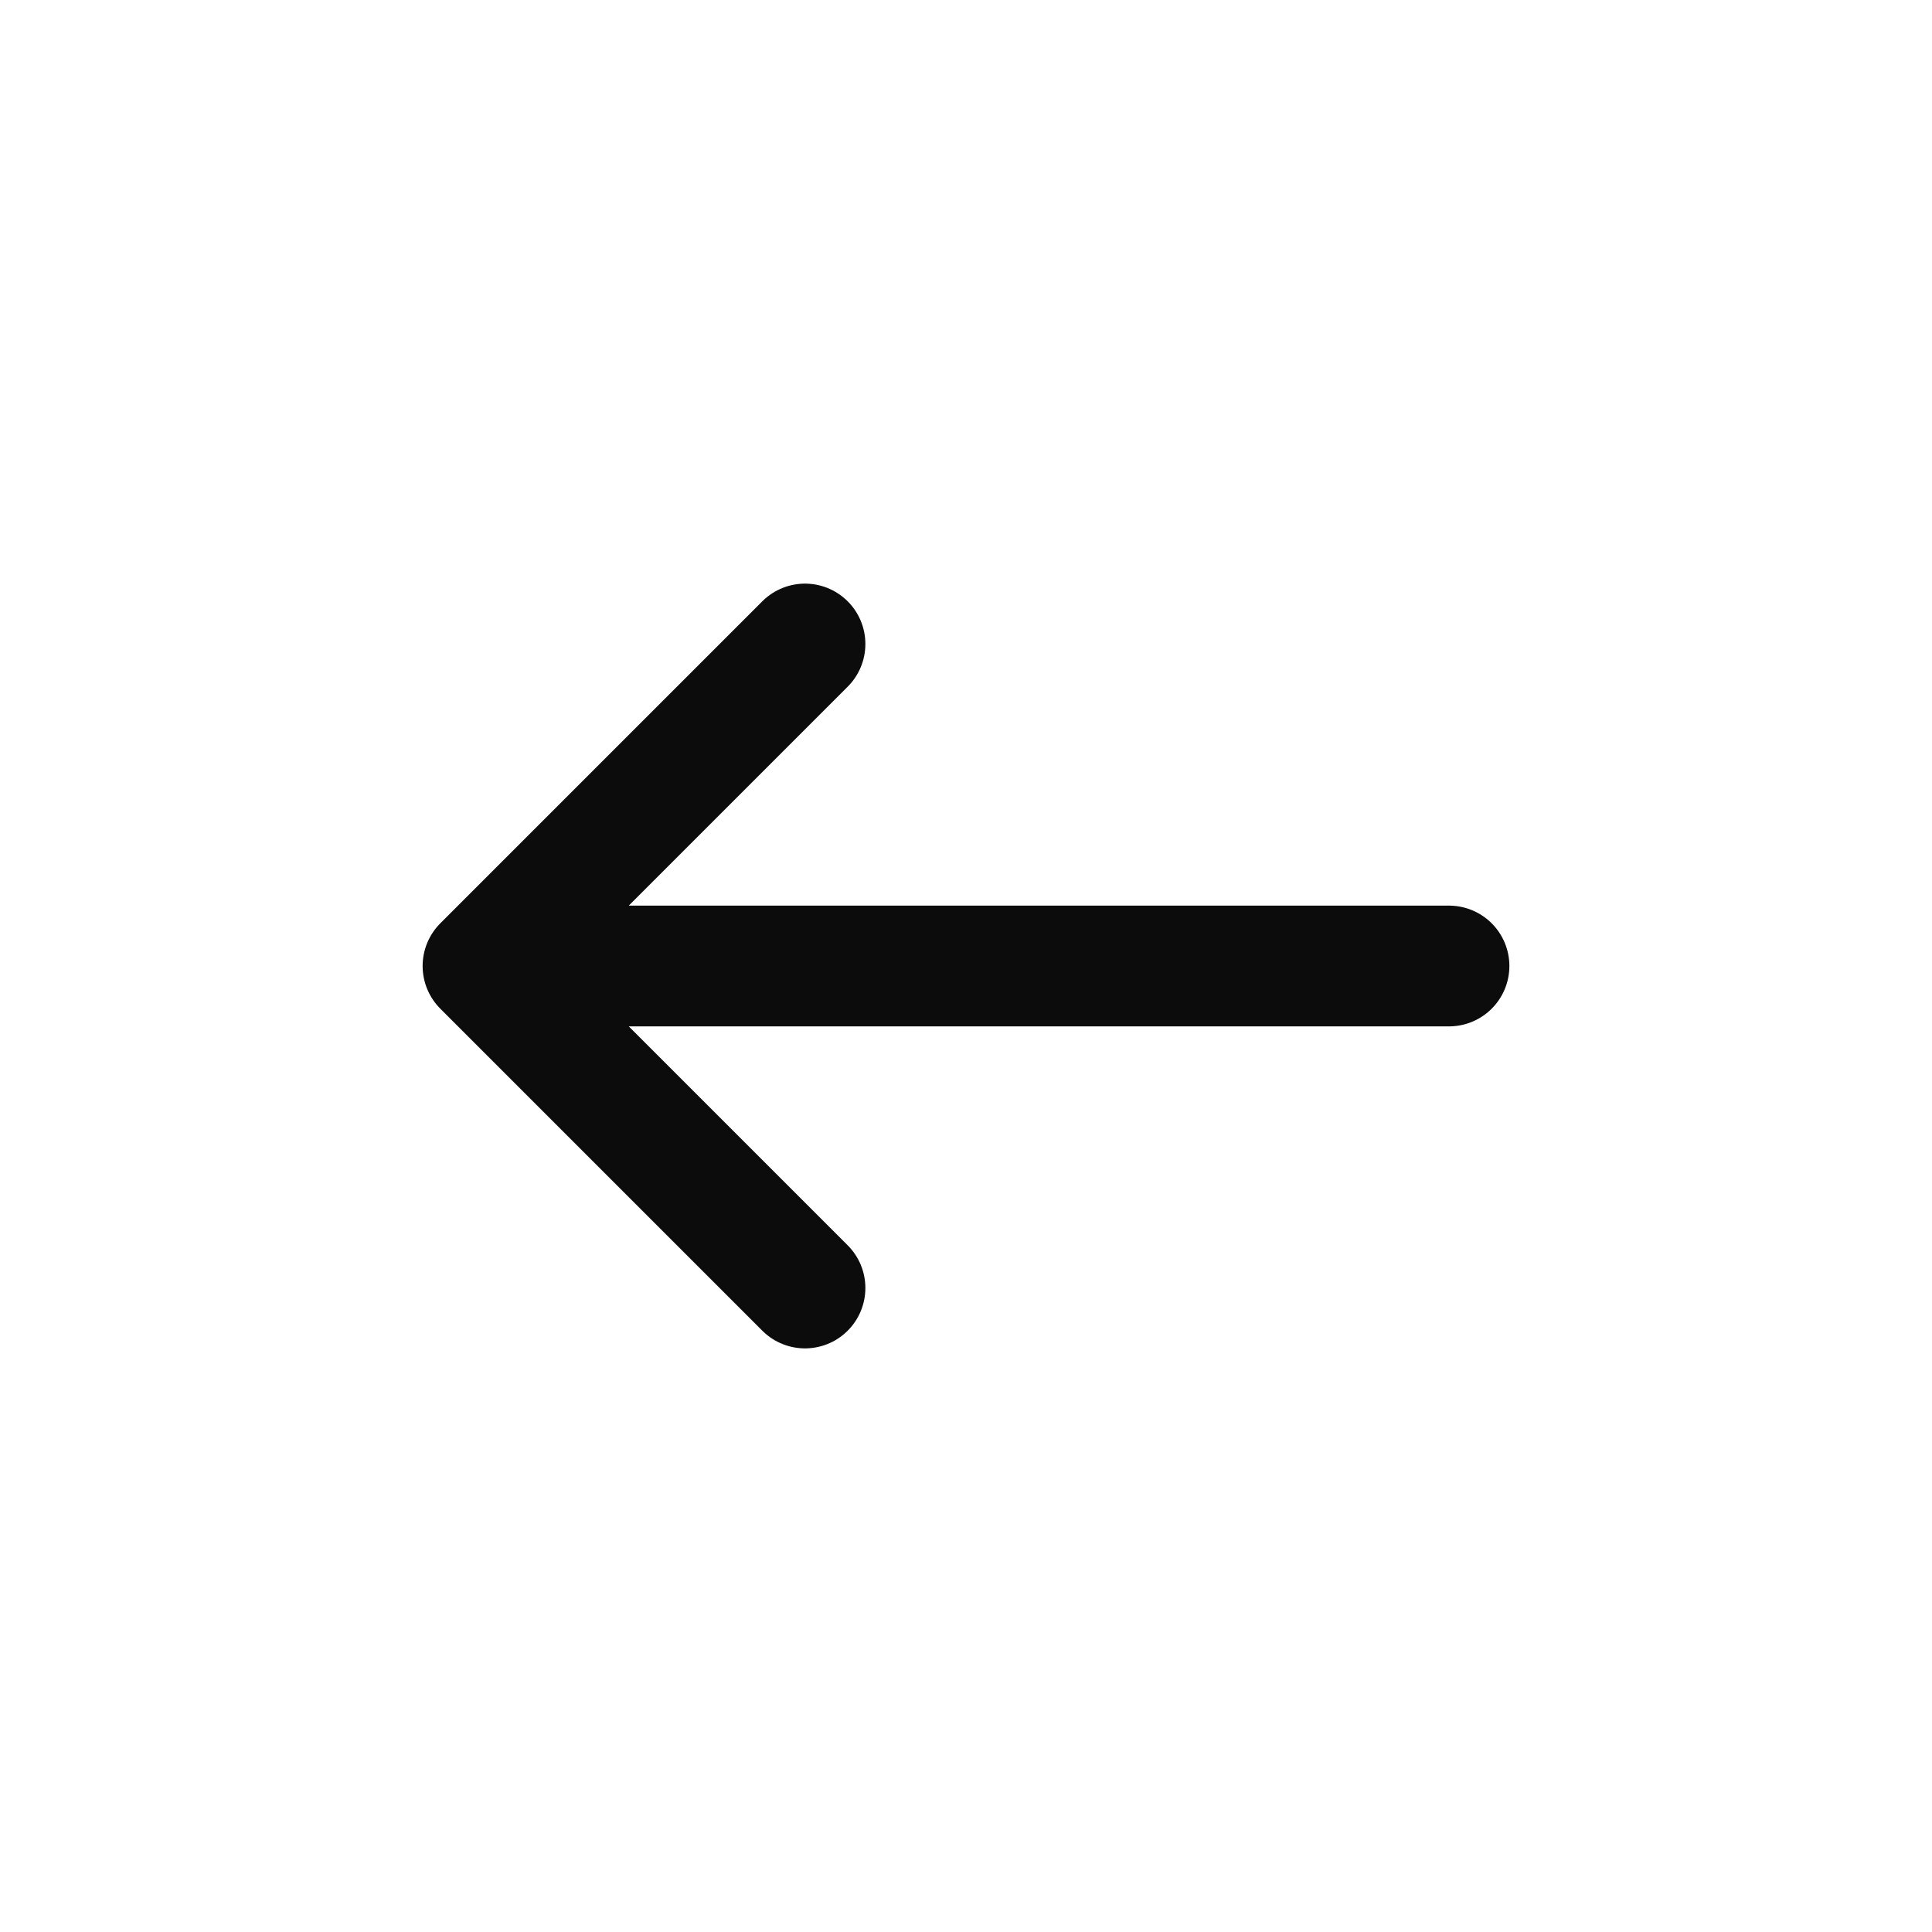
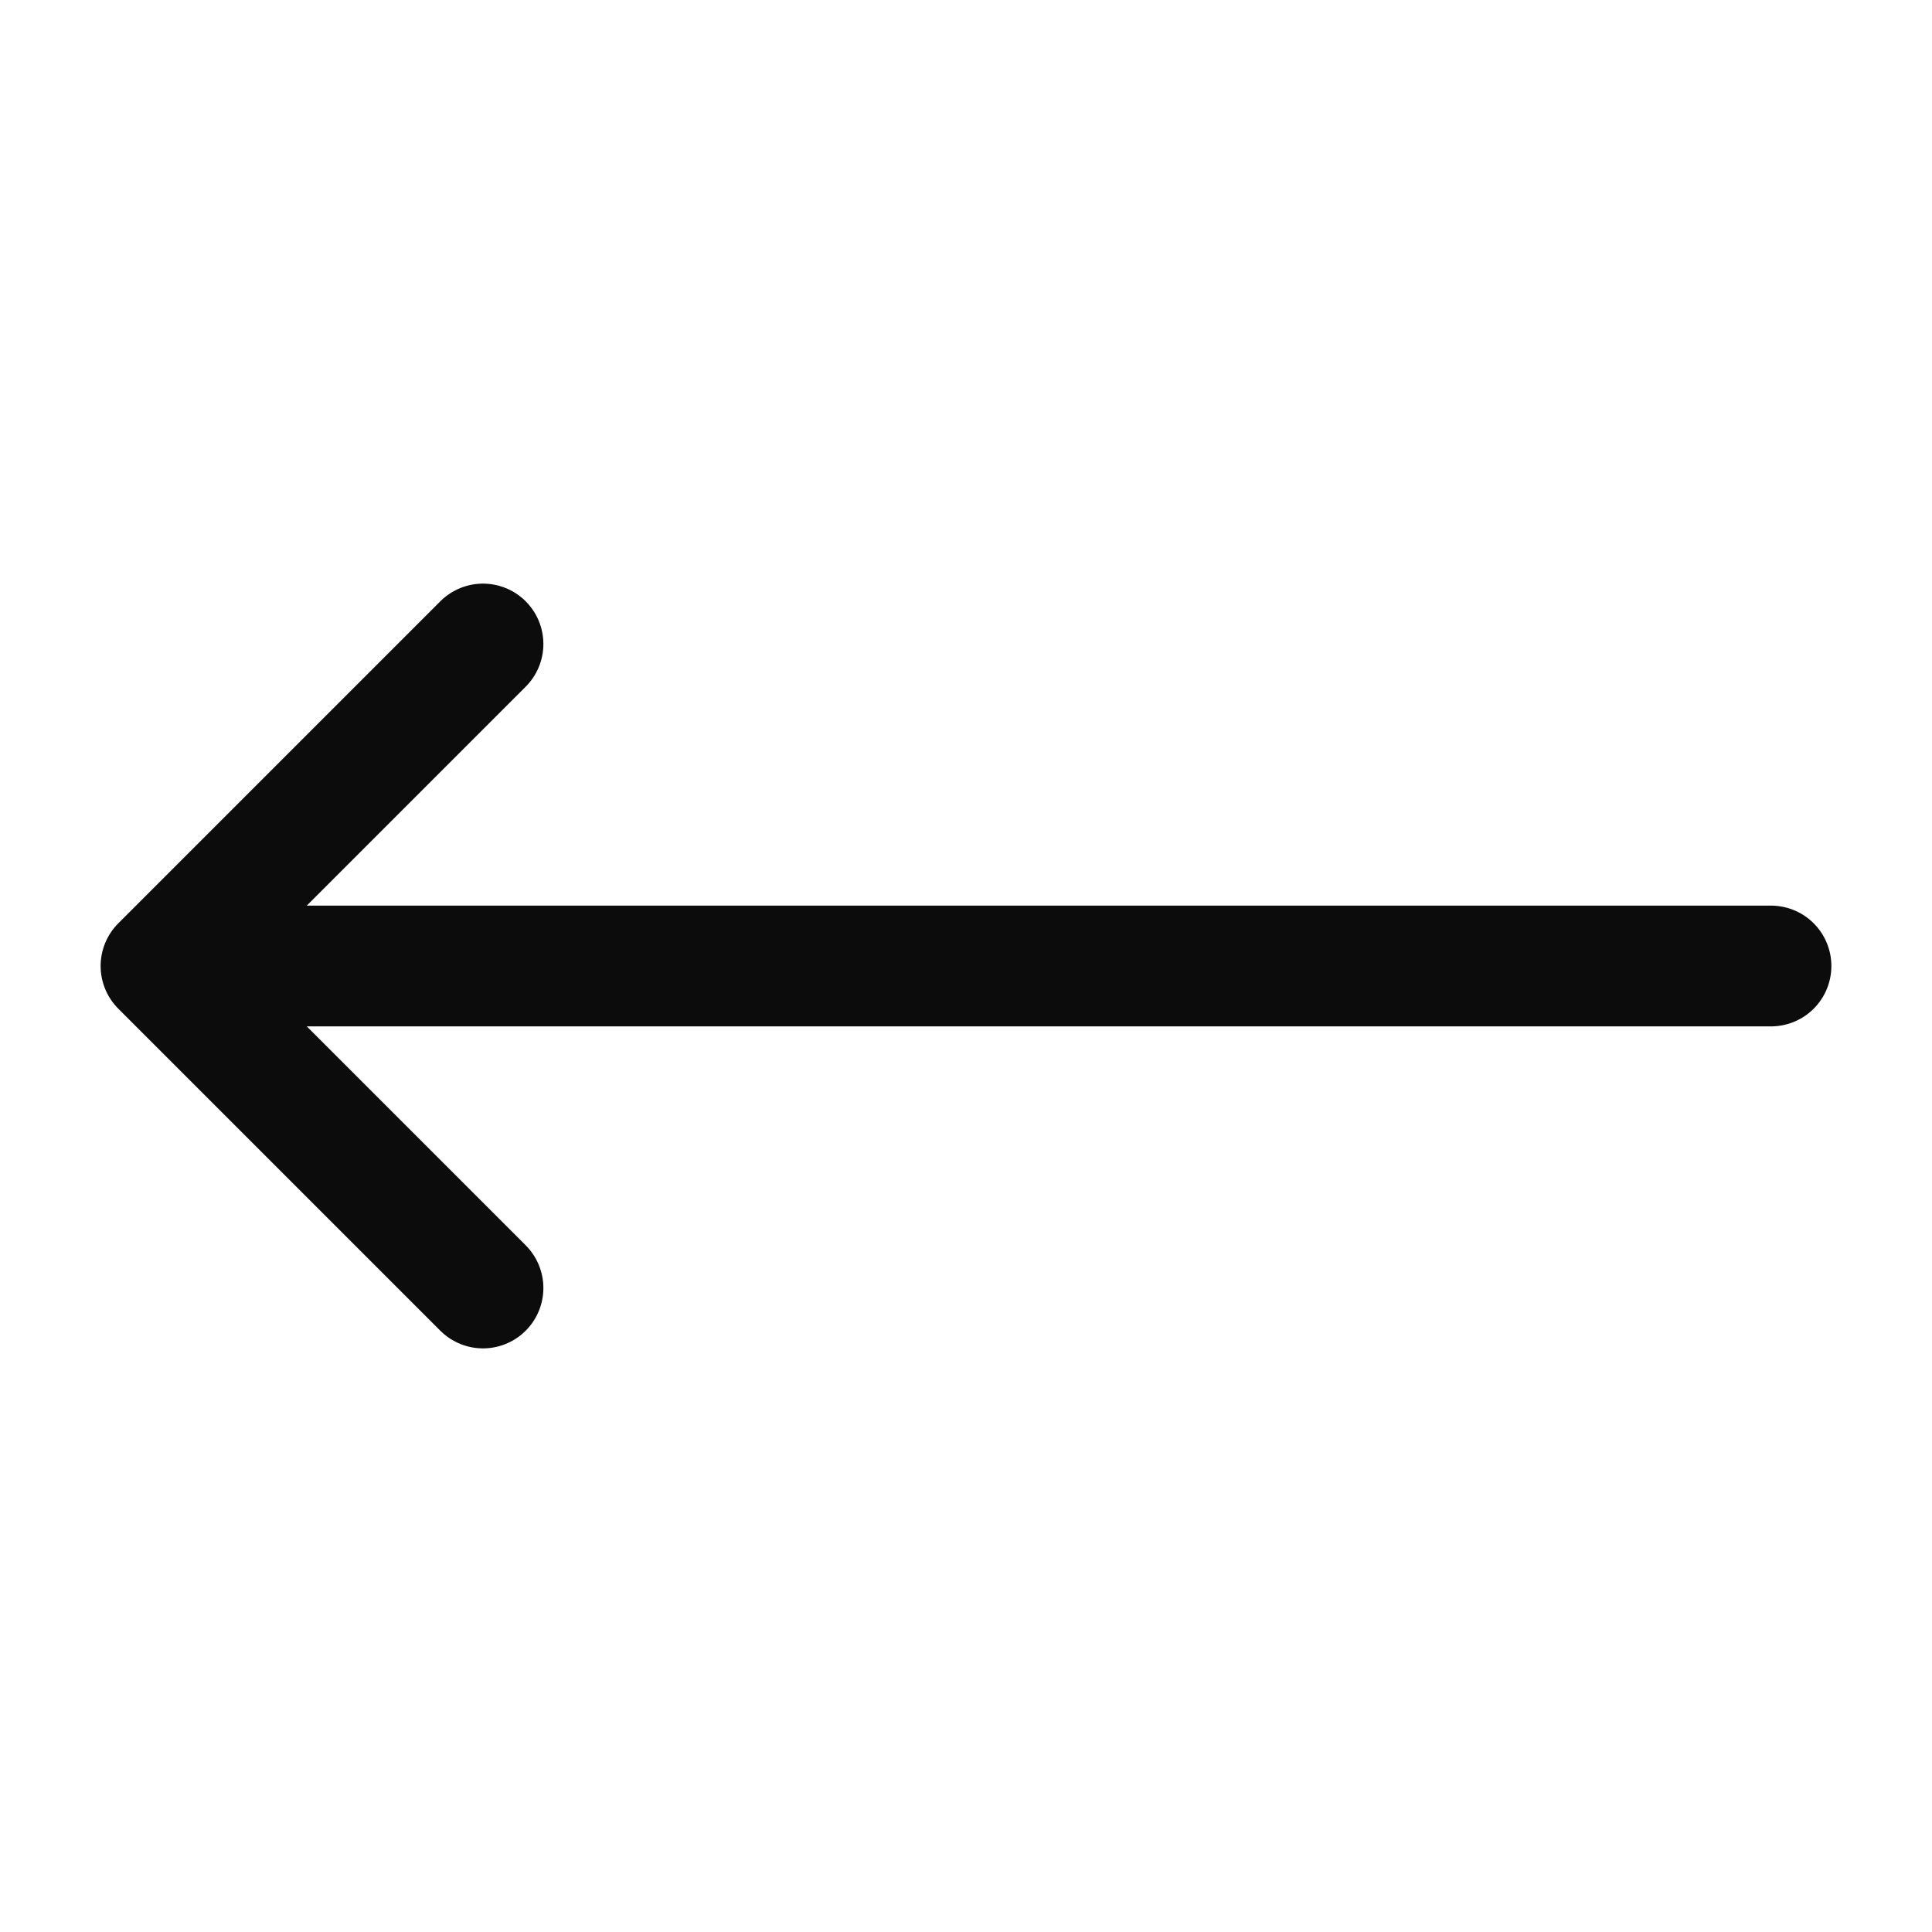
<svg xmlns="http://www.w3.org/2000/svg" width="24" height="24" viewBox="0 0 24 24" fill="none">
-   <path d="M10 16L6 12M6 12L10 8M6 12H18" stroke="#0D0C0D" stroke-width="1.5" stroke-miterlimit="10" stroke-linecap="round" stroke-linejoin="round" />
+   <path d="M6 8L2 12M2 12L6 16M2 12H22" stroke="#0D0C0D" stroke-width="1.5" stroke-linecap="round" stroke-linejoin="round" />
</svg>
